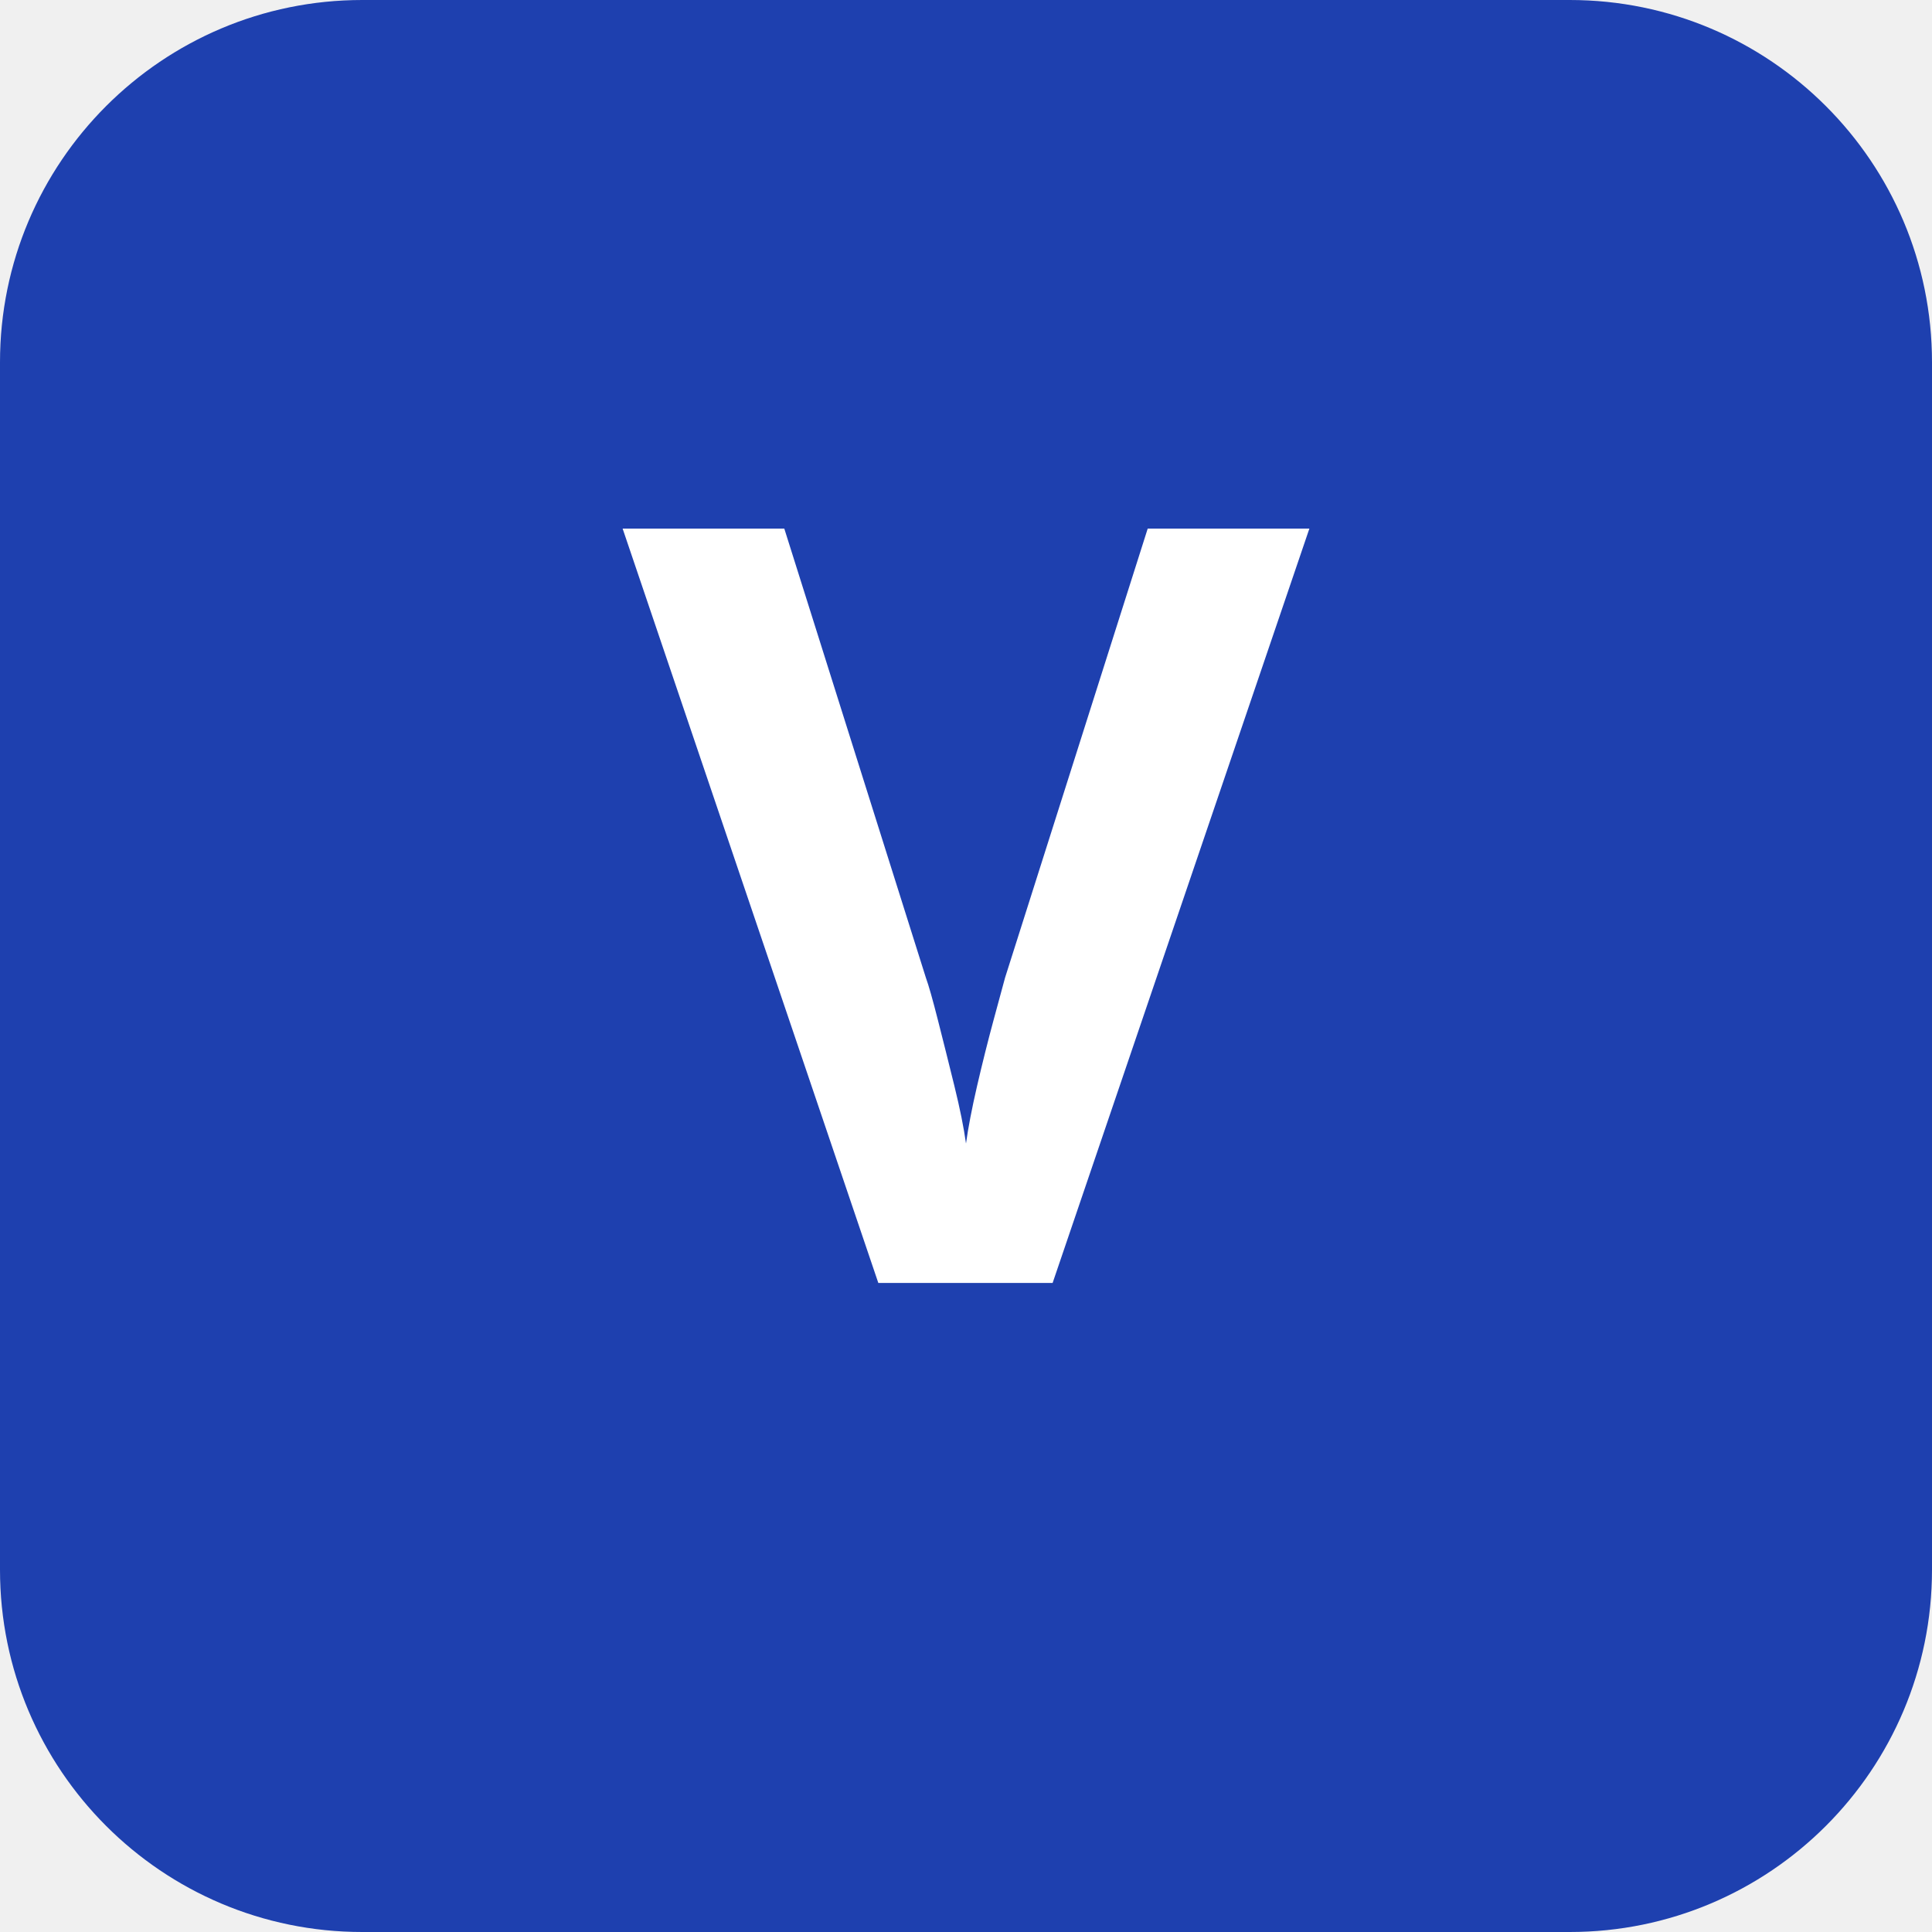
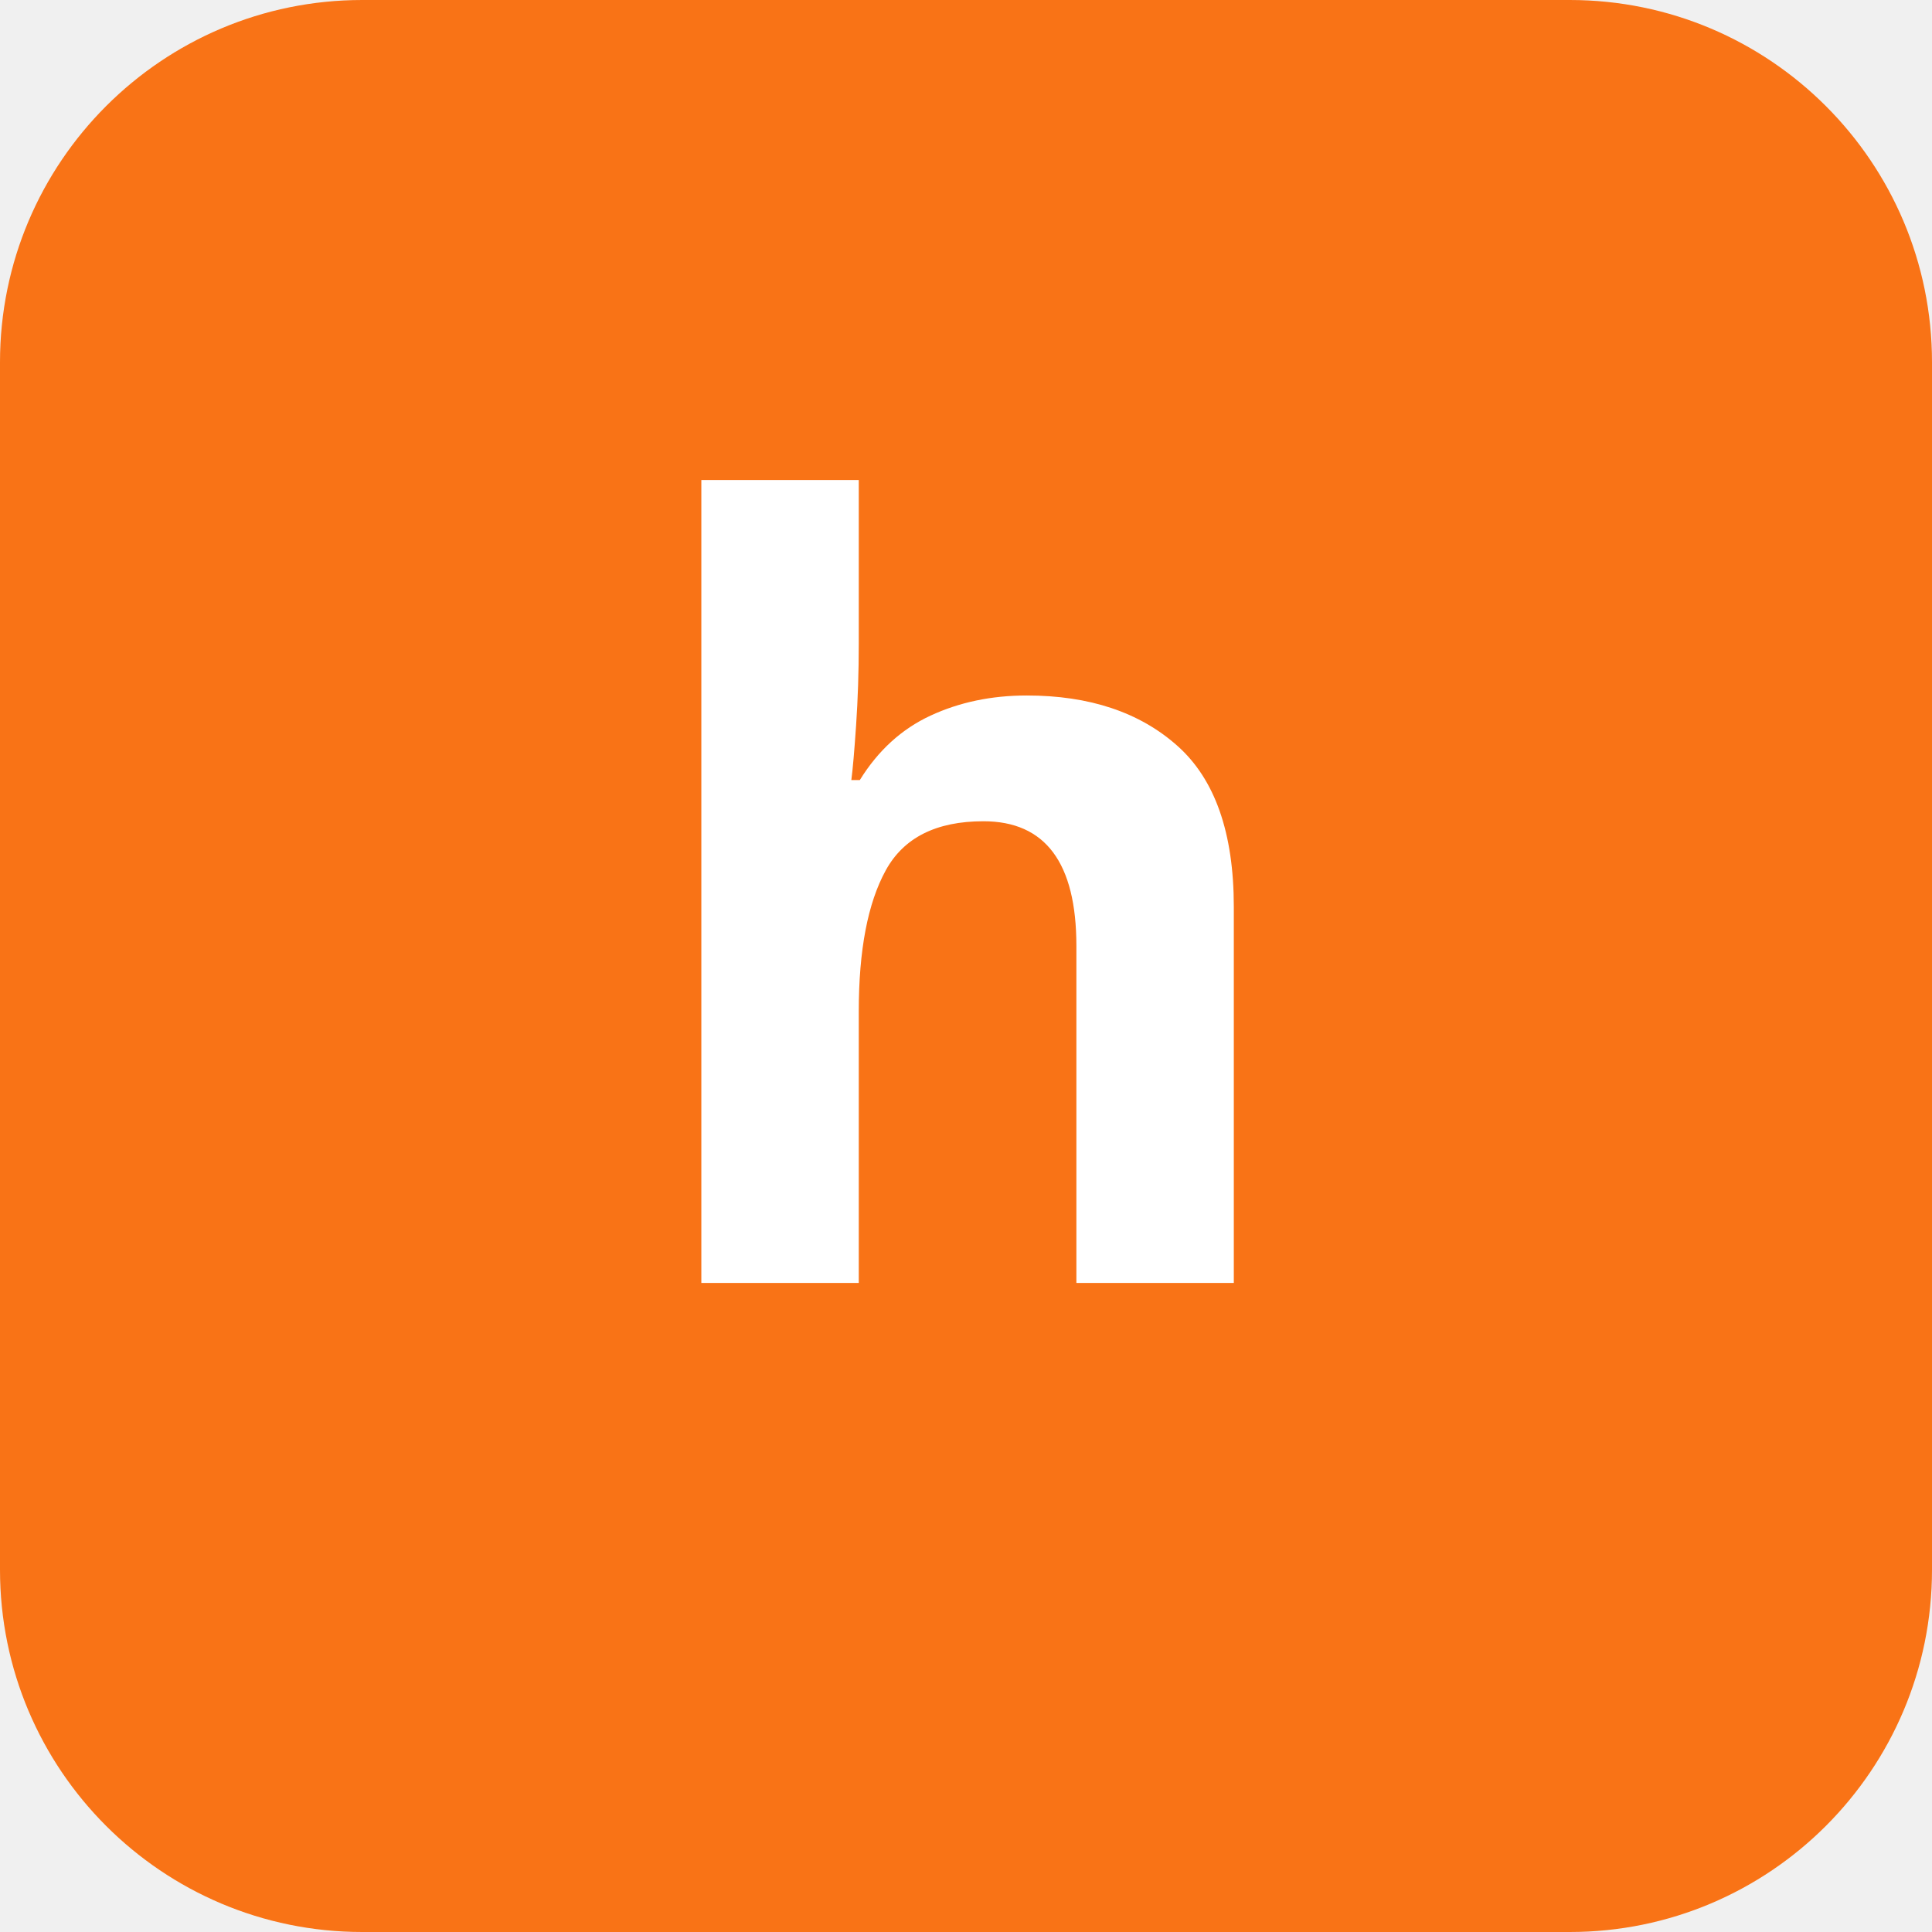
<svg xmlns="http://www.w3.org/2000/svg" viewBox="0 0 512 512" width="512" height="512">
-   <rect width="512" height="512" fill="#1E40AF" rx="96" />
-   <text x="256" y="340" font-family="system-ui, sans-serif" font-size="280" font-weight="800" fill="white" text-anchor="middle">V</text>
+   <rect width="512" height="512" fill="#F97316" rx="96" />
+   <text x="256" y="340" font-family="system-ui, sans-serif" font-size="280" font-weight="800" fill="white" text-anchor="middle">h</text>
</svg>
